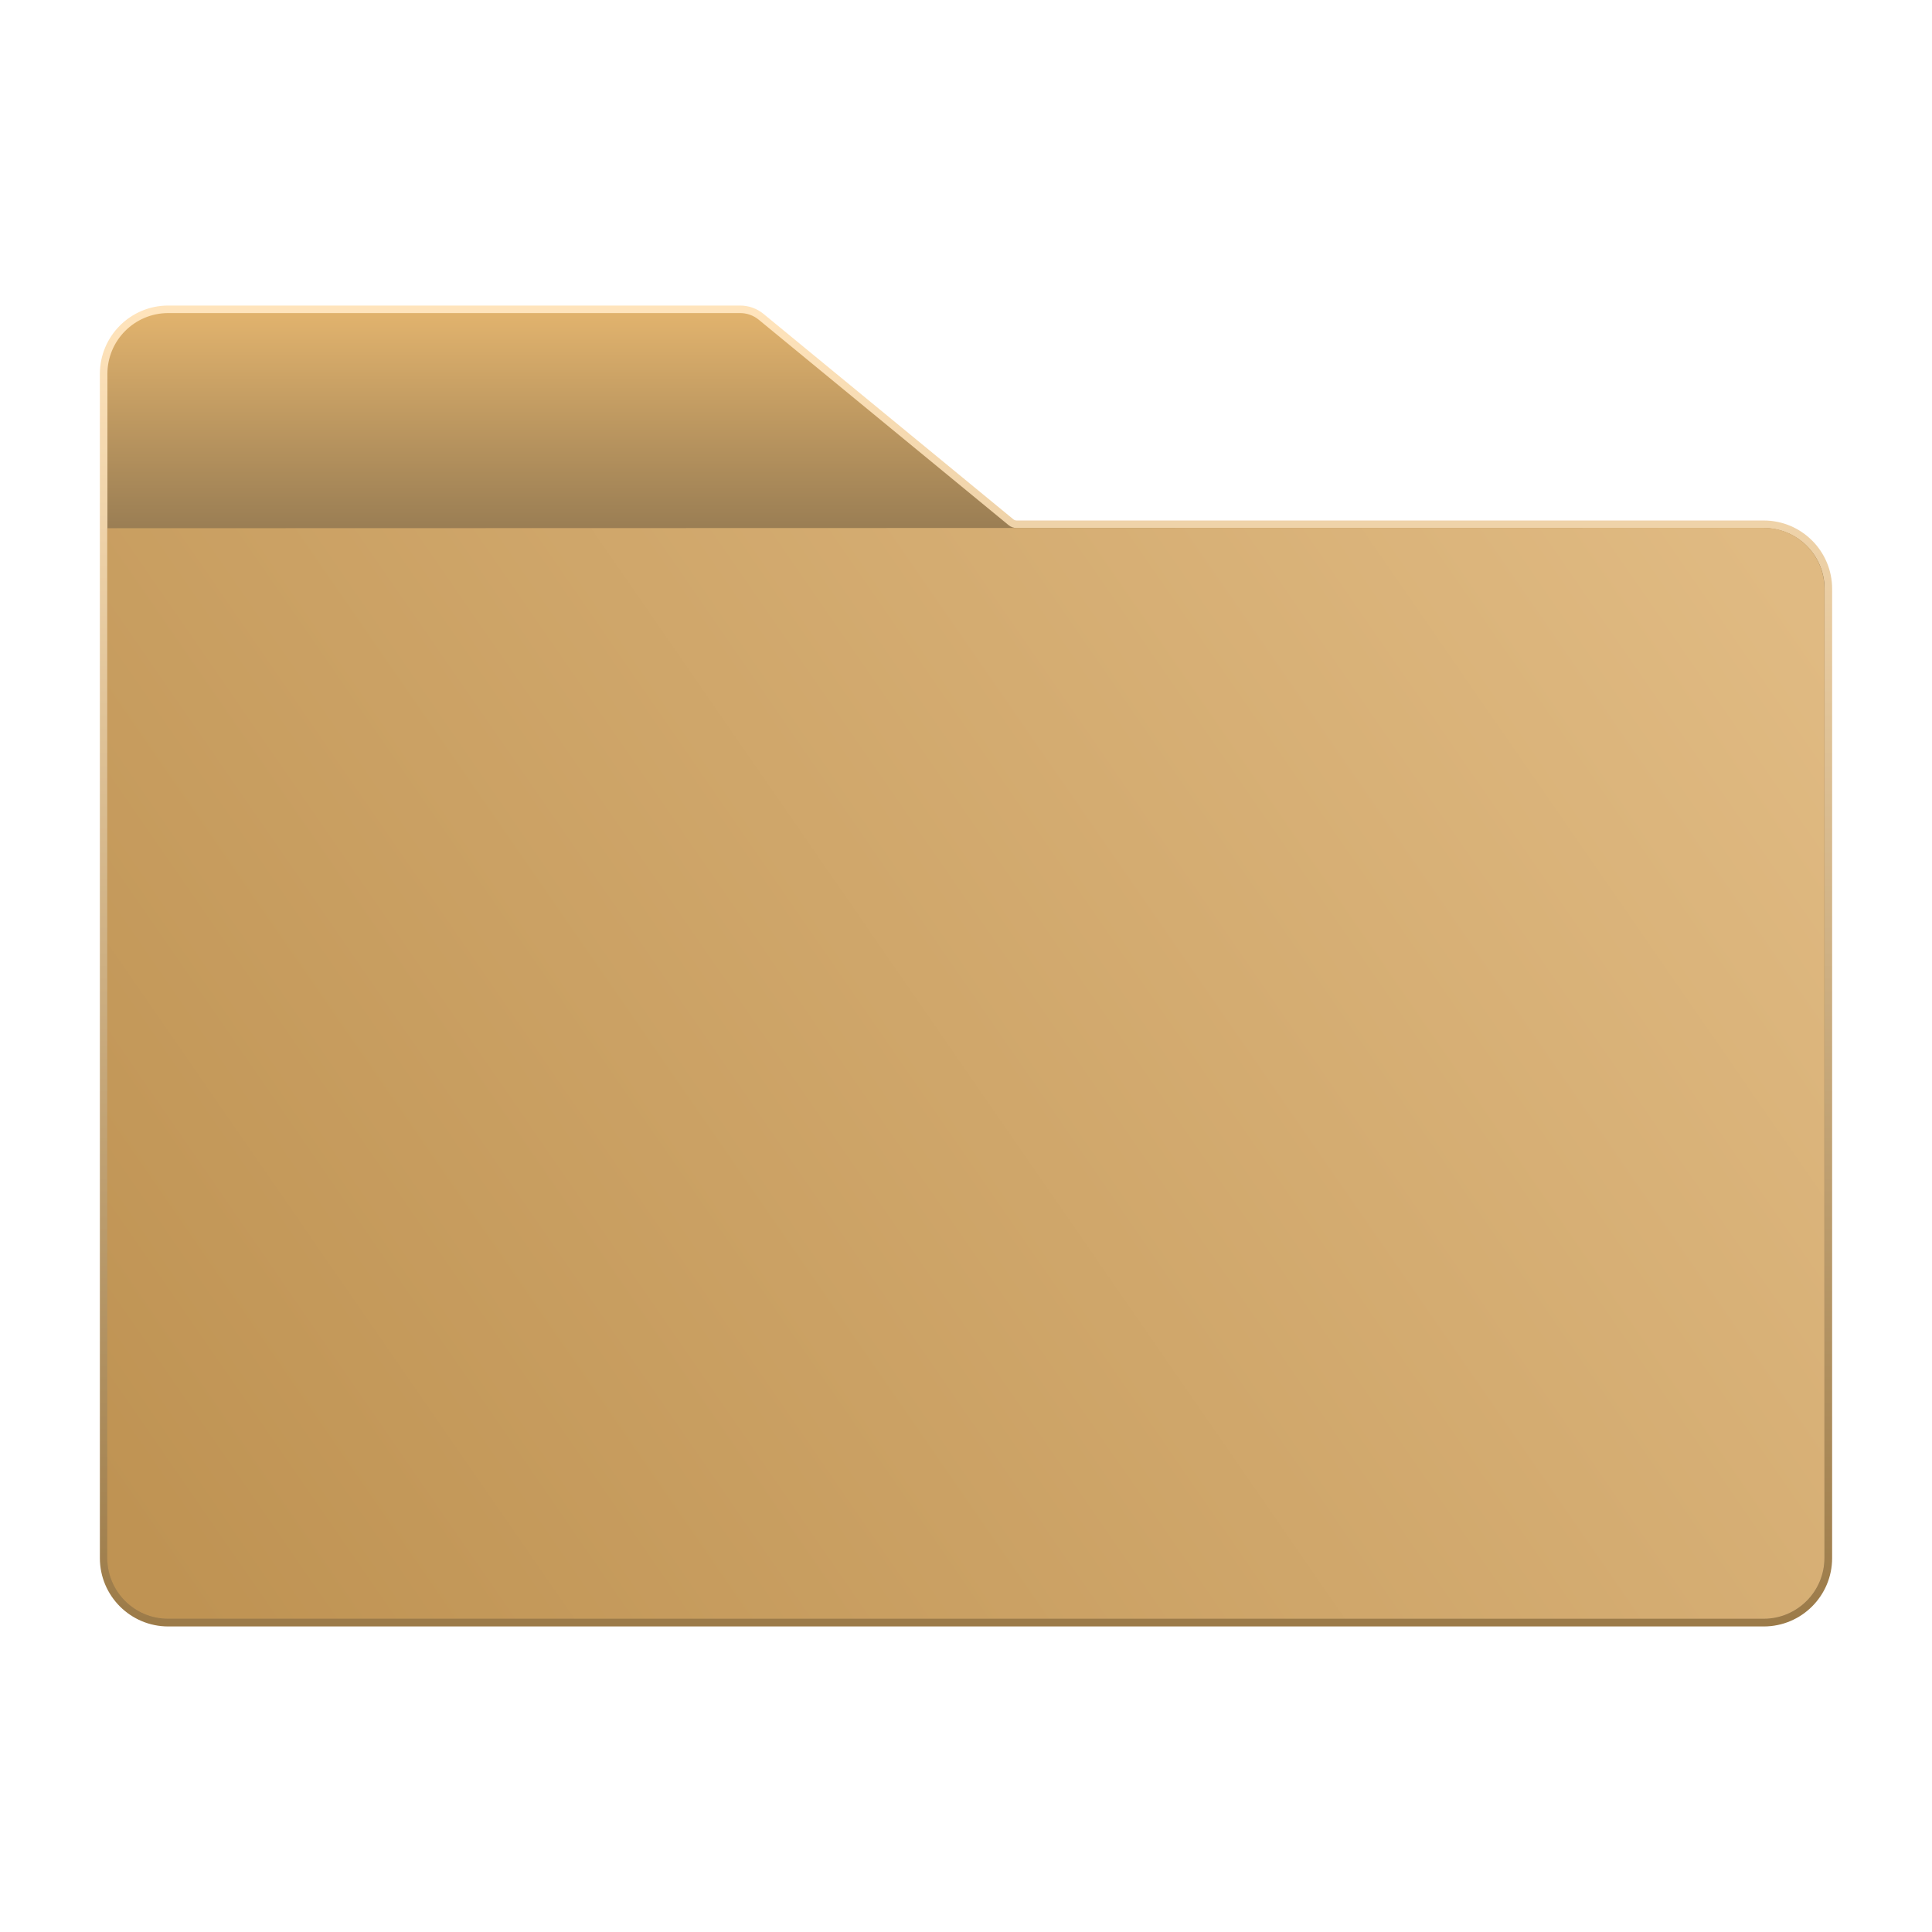
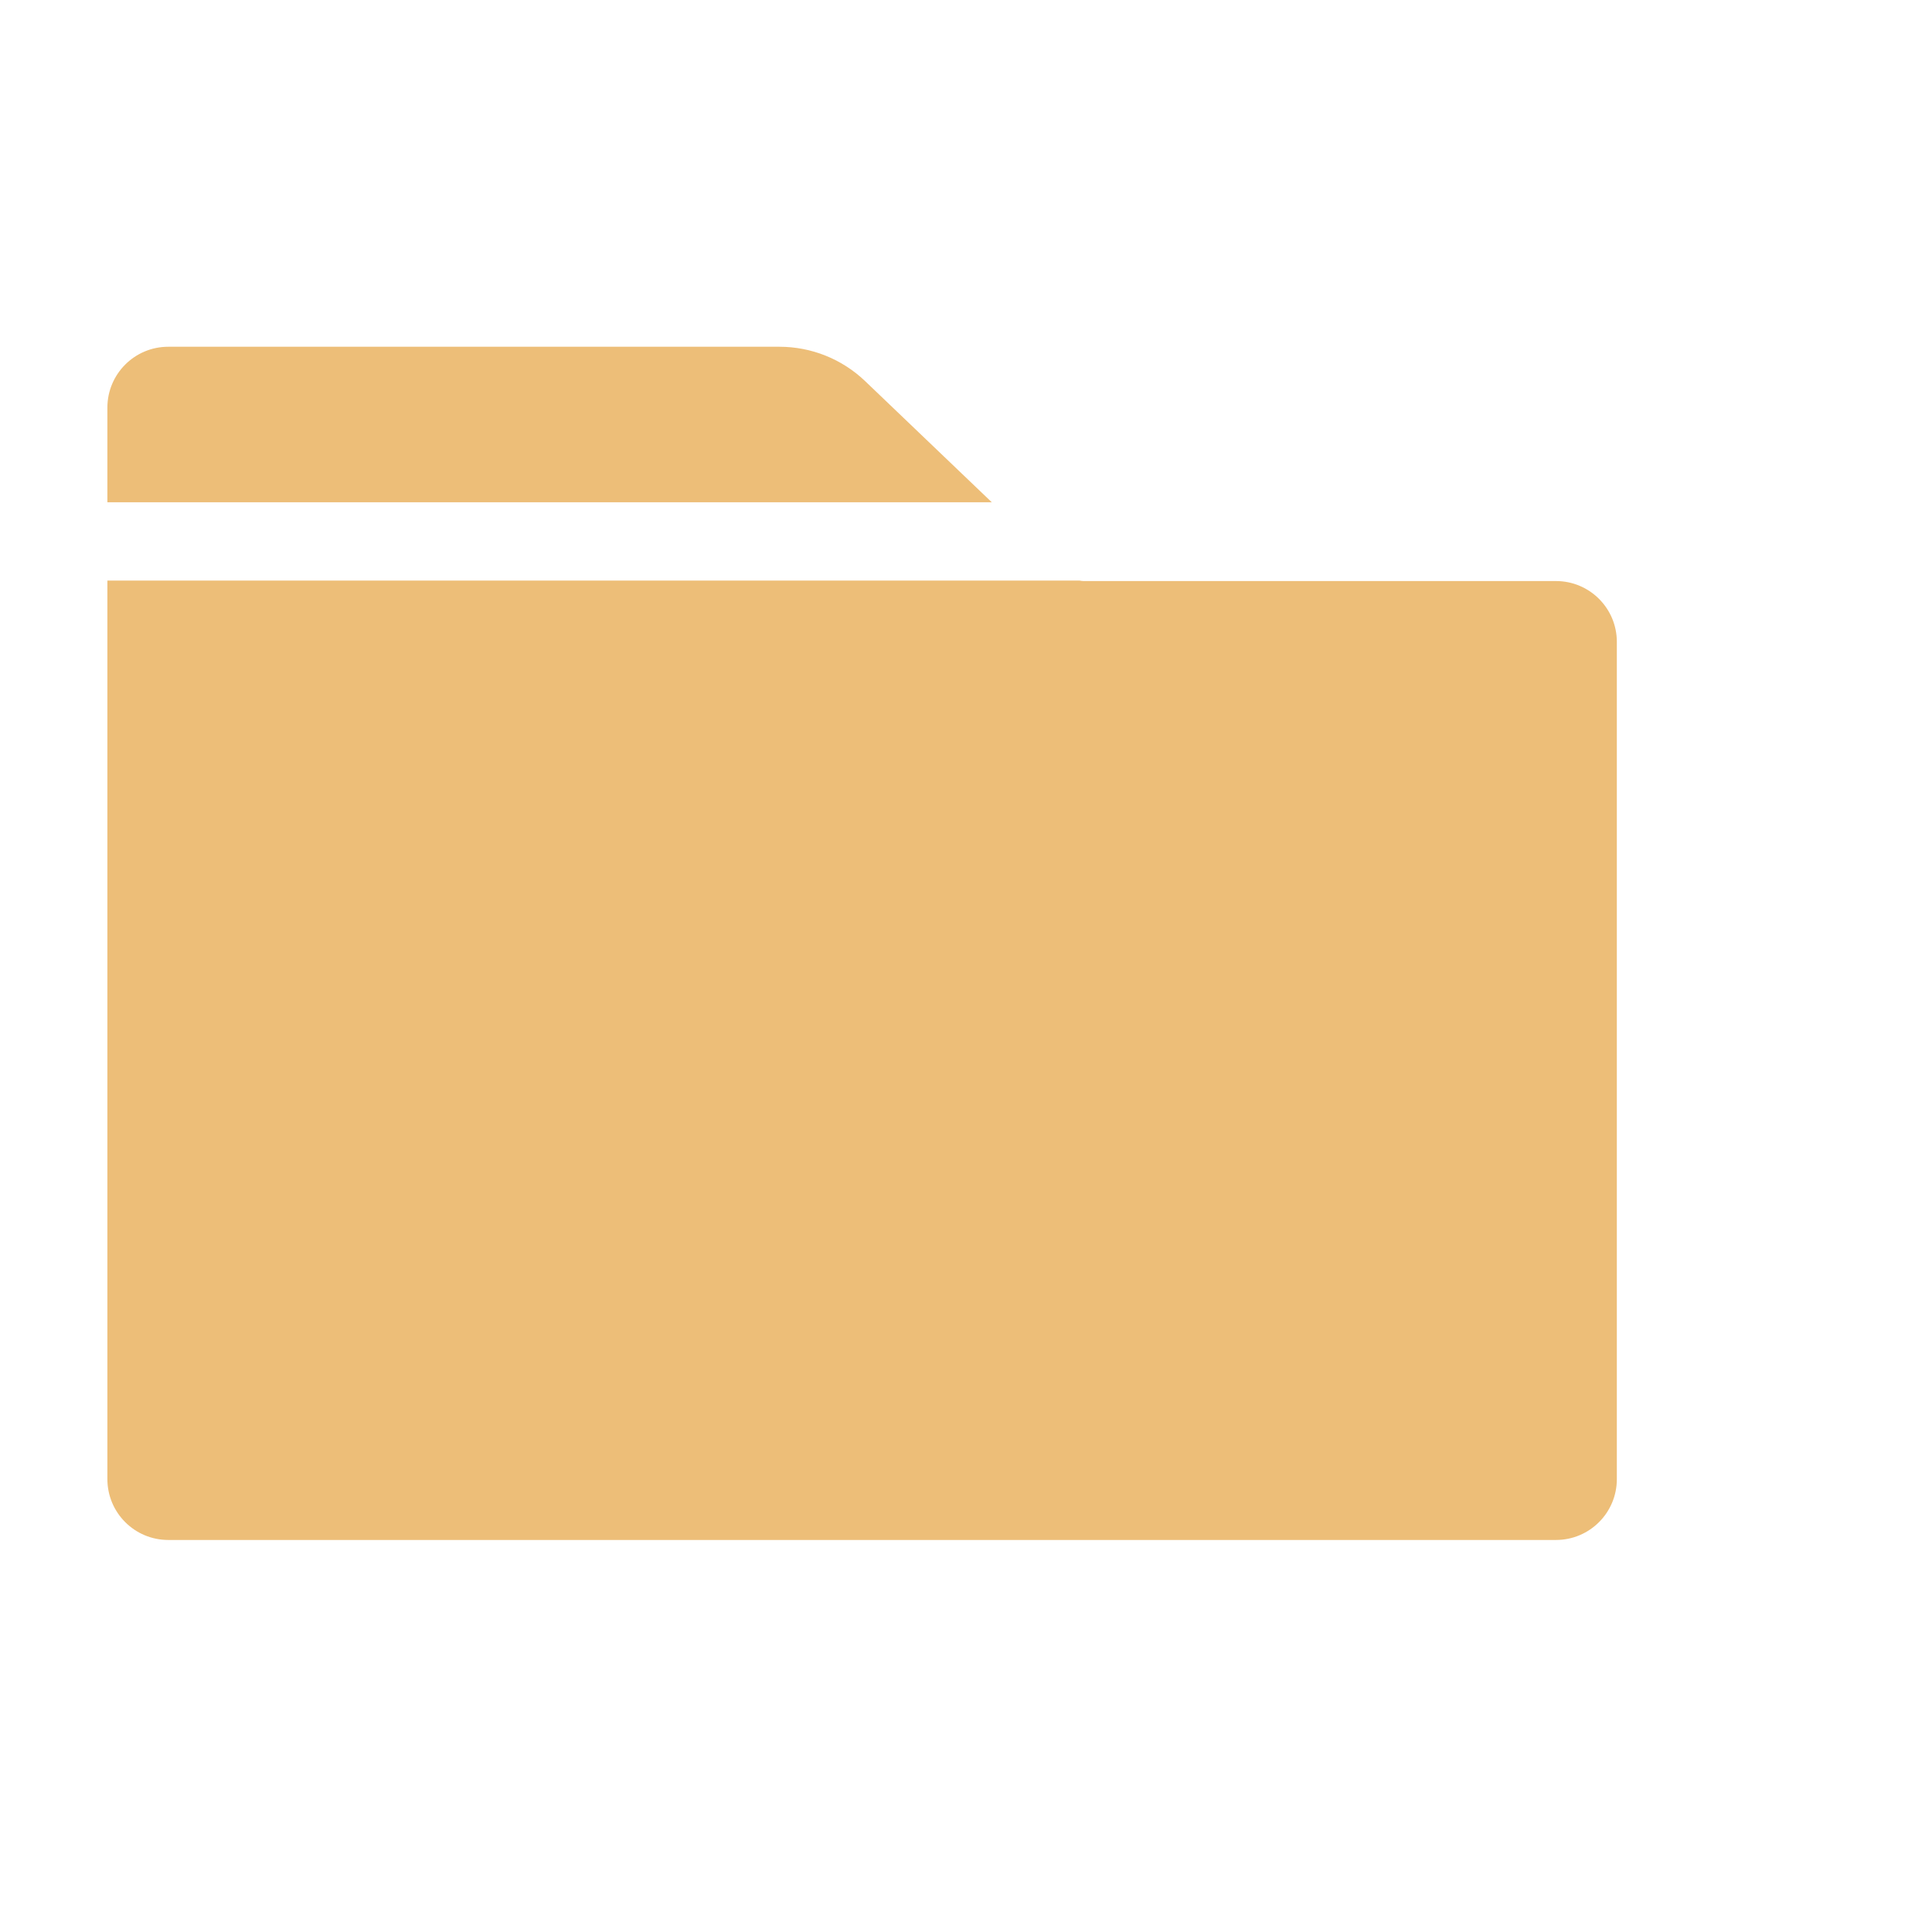
- <svg xmlns="http://www.w3.org/2000/svg" xmlns:xlink="http://www.w3.org/1999/xlink" width="48" height="48" viewBox="0 0 12.7 12.7" version="1.1" id="svg5">
+ <svg xmlns="http://www.w3.org/2000/svg" width="48" height="48" viewBox="0 0 12.7 12.7" version="1.1" id="svg5">
  <defs id="defs2">
-     <linearGradient id="linearGradient1938">
-       <stop style="stop-color:#e0b26d;stop-opacity:1" offset="0" id="stop1934" />
-       <stop style="stop-color:#8d744f;stop-opacity:1" offset="1" id="stop1936" />
-     </linearGradient>
-     <linearGradient id="linearGradient17561">
-       <stop style="stop-color:#bf9353;stop-opacity:1" offset="0" id="stop17557" />
-       <stop style="stop-color:#e0ba82;stop-opacity:1" offset="1" id="stop17559" />
-     </linearGradient>
-     <linearGradient id="linearGradient16264">
-       <stop style="stop-color:#9c7b49;stop-opacity:1" offset="0" id="stop16260" />
-       <stop style="stop-color:#ffe4bc;stop-opacity:1" offset="1" id="stop16262" />
-     </linearGradient>
    <linearGradient id="linearGradient14472">
      <stop style="stop-color:#ff0000;stop-opacity:1;" offset="0" id="stop14470" />
    </linearGradient>
    <marker style="overflow:visible" id="Tail" refX="0.0" refY="0.0" orient="auto">
      <g transform="scale(-1.2)" id="g6361">
        <path style="fill:none;fill-rule:evenodd;stroke:context-stroke;stroke-width:0.8;stroke-linecap:round" d="M -3.805,-3.959 L 0.544,0" id="path6349" />
        <path style="fill:none;fill-rule:evenodd;stroke:context-stroke;stroke-width:0.8;stroke-linecap:round" d="M -1.287,-3.959 L 3.062,0" id="path6351" />
        <path style="fill:none;fill-rule:evenodd;stroke:context-stroke;stroke-width:0.8;stroke-linecap:round" d="M 1.305,-3.959 L 5.654,0" id="path6353" />
        <path style="fill:none;fill-rule:evenodd;stroke:context-stroke;stroke-width:0.8;stroke-linecap:round" d="M -3.805,4.178 L 0.544,0.22" id="path6355" />
        <path style="fill:none;fill-rule:evenodd;stroke:context-stroke;stroke-width:0.8;stroke-linecap:round" d="M -1.287,4.178 L 3.062,0.22" id="path6357" />
        <path style="fill:none;fill-rule:evenodd;stroke:context-stroke;stroke-width:0.8;stroke-linecap:round" d="M 1.305,4.178 L 5.654,0.22" id="path6359" />
      </g>
    </marker>
    <linearGradient id="linearGradient5931">
      <stop style="stop-color:#000000;stop-opacity:1;" offset="0" id="stop5929" />
    </linearGradient>
    <filter style="color-interpolation-filters:sRGB" id="filter14046" />
    <filter height="4.355" width="3.551" y="-1.677" x="-1.276" style="color-interpolation-filters:sRGB;" id="filter14074">
      <feGaussianBlur stdDeviation="4" result="result1" id="feGaussianBlur14052" />
      <feComposite in="result1" in2="result1" result="result4" operator="in" id="feComposite14054" />
      <feGaussianBlur stdDeviation="2" result="result6" in="result4" id="feGaussianBlur14056" />
      <feComposite operator="xor" in="result6" in2="result4" result="result8" id="feComposite14058" />
      <feComposite operator="atop" result="fbSourceGraphic" in="result4" in2="result8" id="feComposite14060" />
      <feSpecularLighting specularExponent="10" specularConstant="1.3" surfaceScale="3" lighting-color="rgb(255,255,255)" result="result1" in="fbSourceGraphic" id="feSpecularLighting14064">
        <feDistantLight azimuth="235" elevation="55" id="feDistantLight14062" />
      </feSpecularLighting>
      <feComposite operator="atop" result="result2" in="result1" in2="fbSourceGraphic" id="feComposite14066" />
      <feComposite k3="1" k2="1" operator="arithmetic" result="result4" in="fbSourceGraphic" in2="result2" id="feComposite14068" />
      <feComposite operator="over" in="result4" in2="SourceGraphic" id="feComposite14070" />
      <feBlend mode="multiply" in2="result2" id="feBlend14072" />
    </filter>
-     <linearGradient xlink:href="#linearGradient16264" id="linearGradient16268" x1="6.769" y1="10.666" x2="6.769" y2="2.034" gradientUnits="userSpaceOnUse" />
-     <linearGradient xlink:href="#linearGradient1938" id="linearGradient17397" x1="3.854" y1="2.084" x2="3.854" y2="3.729" gradientUnits="userSpaceOnUse" />
-     <linearGradient xlink:href="#linearGradient17561" id="linearGradient1624" x1="1.254" y1="10.657" x2="11.537" y2="3.548" gradientUnits="userSpaceOnUse" />
  </defs>
  <g id="layer1">
-     <path style="fill:url(#linearGradient17397);fill-opacity:1;stroke:url(#linearGradient16268);stroke-width:0.099;stroke-linecap:butt;stroke-linejoin:round;stroke-miterlimit:4;stroke-dasharray:none;stroke-opacity:1;paint-order:stroke markers fill" d="m 0.706,2.458 v 7.784 a 0.4,0.4 45 0 0 0.4,0.4 l 10.488,0 a 0.4,0.4 135 0 0 0.4,-0.4 V 3.871 a 0.4,0.4 45 0 0 -0.4,-0.4 H 6.683 A 0.084,0.084 19.714 0 1 6.63,3.452 L 4.988,2.102 A 0.193,0.193 19.714 0 0 4.865,2.058 l -3.759,-2e-7 a 0.4,0.4 135 0 0 -0.4,0.4 z" id="path303" />
+     <path id="path303" style="fill:#edbe78;fill-opacity:1;stroke:none;stroke-width:0.33;stroke-linecap:butt;stroke-linejoin:round;stroke-miterlimit:4;stroke-dasharray:none;stroke-opacity:1;paint-order:stroke markers fill" d="M 4.18 8.615 A 1.512 1.512 0 0 0 2.668 10.127 L 2.668 12.479 L 24.641 12.479 L 21.494 9.469 A 3.079 3.079 0 0 0 19.365 8.615 L 4.18 8.615 z M 2.668 14.424 L 2.668 36.748 A 1.512 1.512 0 0 0 4.18 38.26 L 38.658 38.26 A 1.512 1.512 0 0 0 40.17 36.748 L 40.17 15.947 A 1.512 1.512 0 0 0 38.658 14.436 L 26.916 14.436 A 0.575 0.575 0 0 1 26.82 14.424 L 2.668 14.424 z " transform="scale(0.2645833)" />
    <path style="fill:none;stroke:#000000;stroke-width:0.265px;stroke-linecap:butt;stroke-linejoin:miter;stroke-opacity:1" d="m 6.227,2.971 v 0" id="path305" />
-     <path style="fill:url(#linearGradient1624);fill-opacity:1;stroke:none;stroke-width:0.099;stroke-linecap:butt;stroke-linejoin:round;stroke-miterlimit:4;stroke-dasharray:none;stroke-opacity:1;paint-order:stroke markers fill" d="m 0.705,4.047 0,6.194 a 0.4,0.4 45 0 0 0.4,0.4 l 10.488,0 a 0.4,0.4 135 0 0 0.4,-0.4 V 3.87 c 0,-0.221 -0.179,-0.4 -0.4,-0.4 -4.568,7.78e-5 -5.367,0.001 -10.336,0.002 -0.305,6e-6 -0.552,4e-6 -0.552,2.5e-6 z" id="path881" />
  </g>
</svg>
